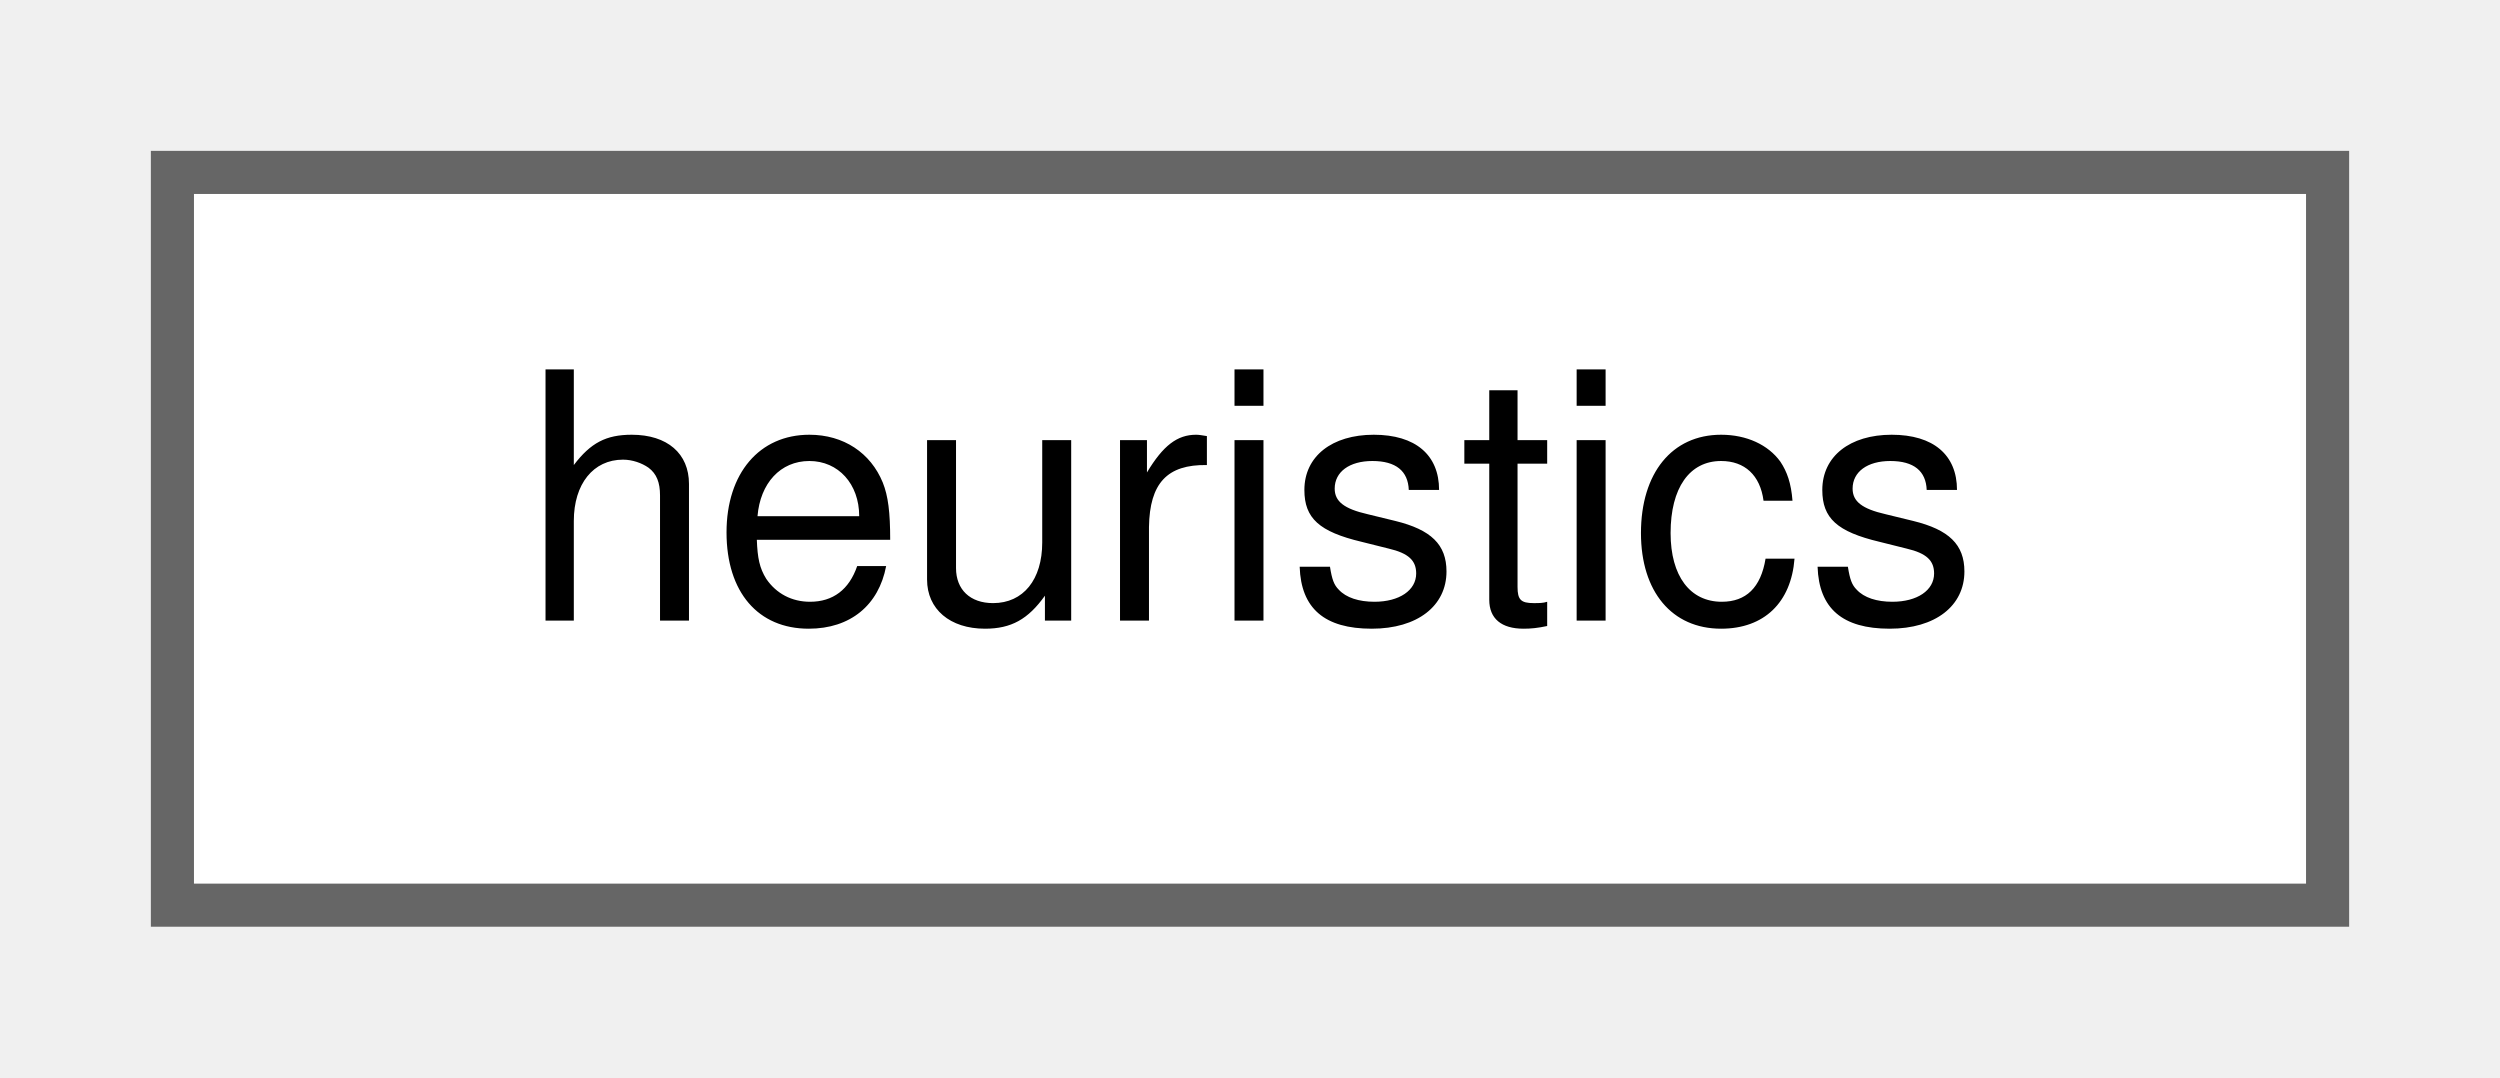
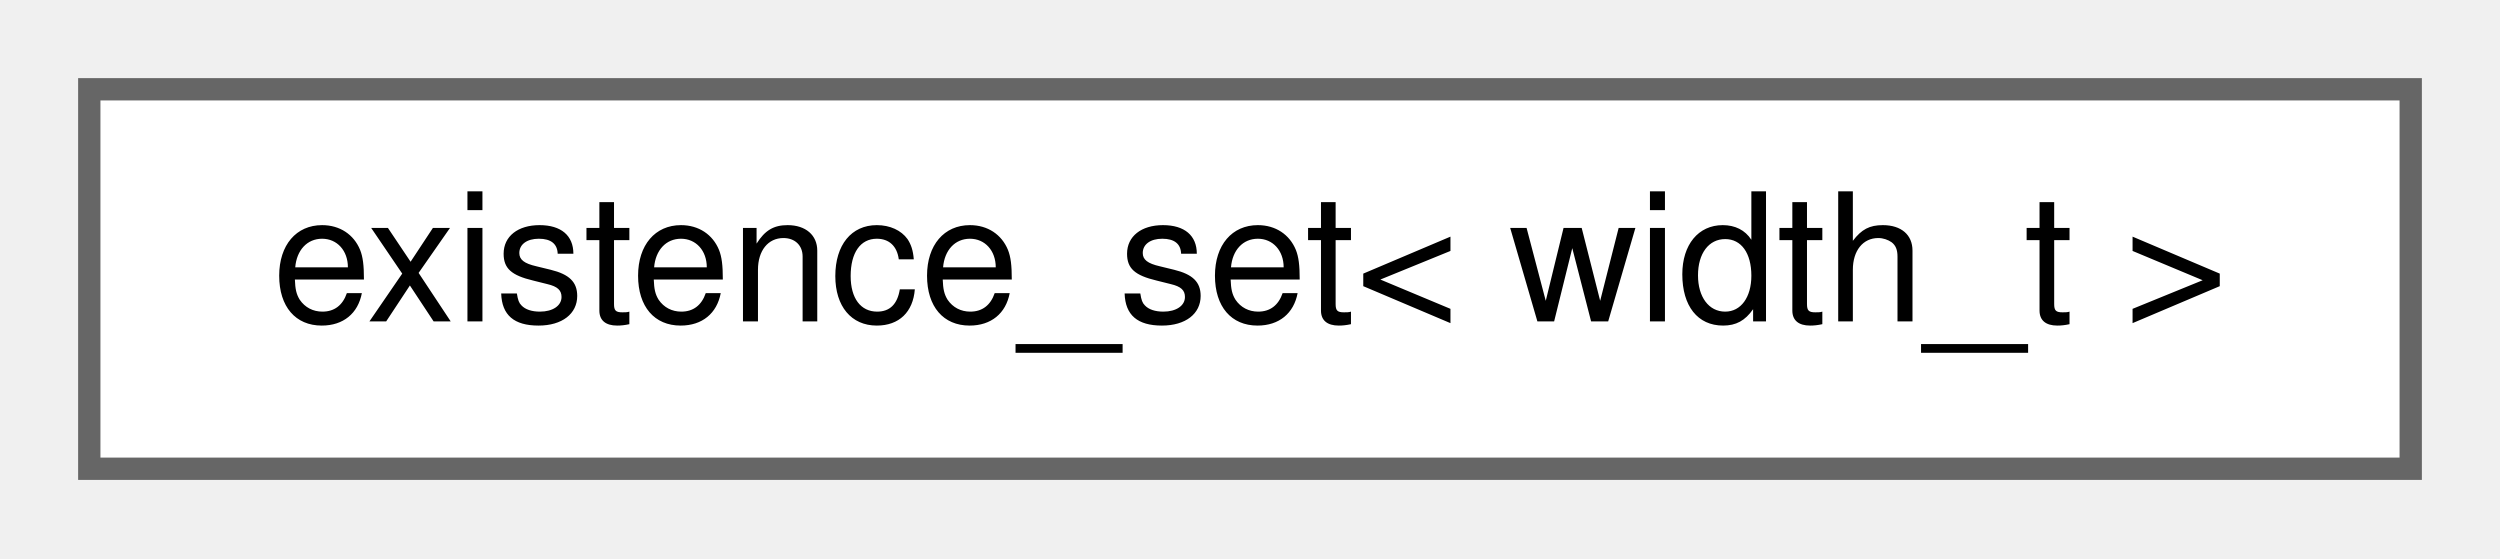
- <svg xmlns="http://www.w3.org/2000/svg" xmlns:xlink="http://www.w3.org/1999/xlink" width="58pt" height="25pt" viewBox="0.00 0.00 58.00 25.00">
+ <svg xmlns="http://www.w3.org/2000/svg" xmlns:xlink="http://www.w3.org/1999/xlink" width="112pt" height="25pt" viewBox="0.00 0.00 112.00 25.00">
  <g id="graph0" class="graph" transform="scale(1 1) rotate(0) translate(4 21)">
    <g id="Node000000" class="node">
      <g id="a_Node000000">
-         <a xlink:href="d2/df4/structchdr_1_1heuristics.html" target="_top" xlink:title="A static utility class providing various distance metric calculations.">
-           <polygon fill="white" stroke="#666666" points="50,-17 0,-17 0,0 50,0 50,-17" />
-           <text text-anchor="middle" x="25" y="-6.6" font-family="Helvetica,sans-Serif" font-size="8.00">heuristics</text>
+         <a xlink:href="d6/db9/classchdr_1_1existence__set.html" target="_top" xlink:title="Represents a container for tracking the existence of elements.">
+           <polygon fill="white" stroke="#666666" points="104,-17 0,-17 0,0 104,0 104,-17" />
+           <text text-anchor="middle" x="52" y="-6.6" font-family="Helvetica,sans-Serif" font-size="8.00">existence_set&lt; width_t &gt;</text>
        </a>
      </g>
    </g>
  </g>
</svg>
